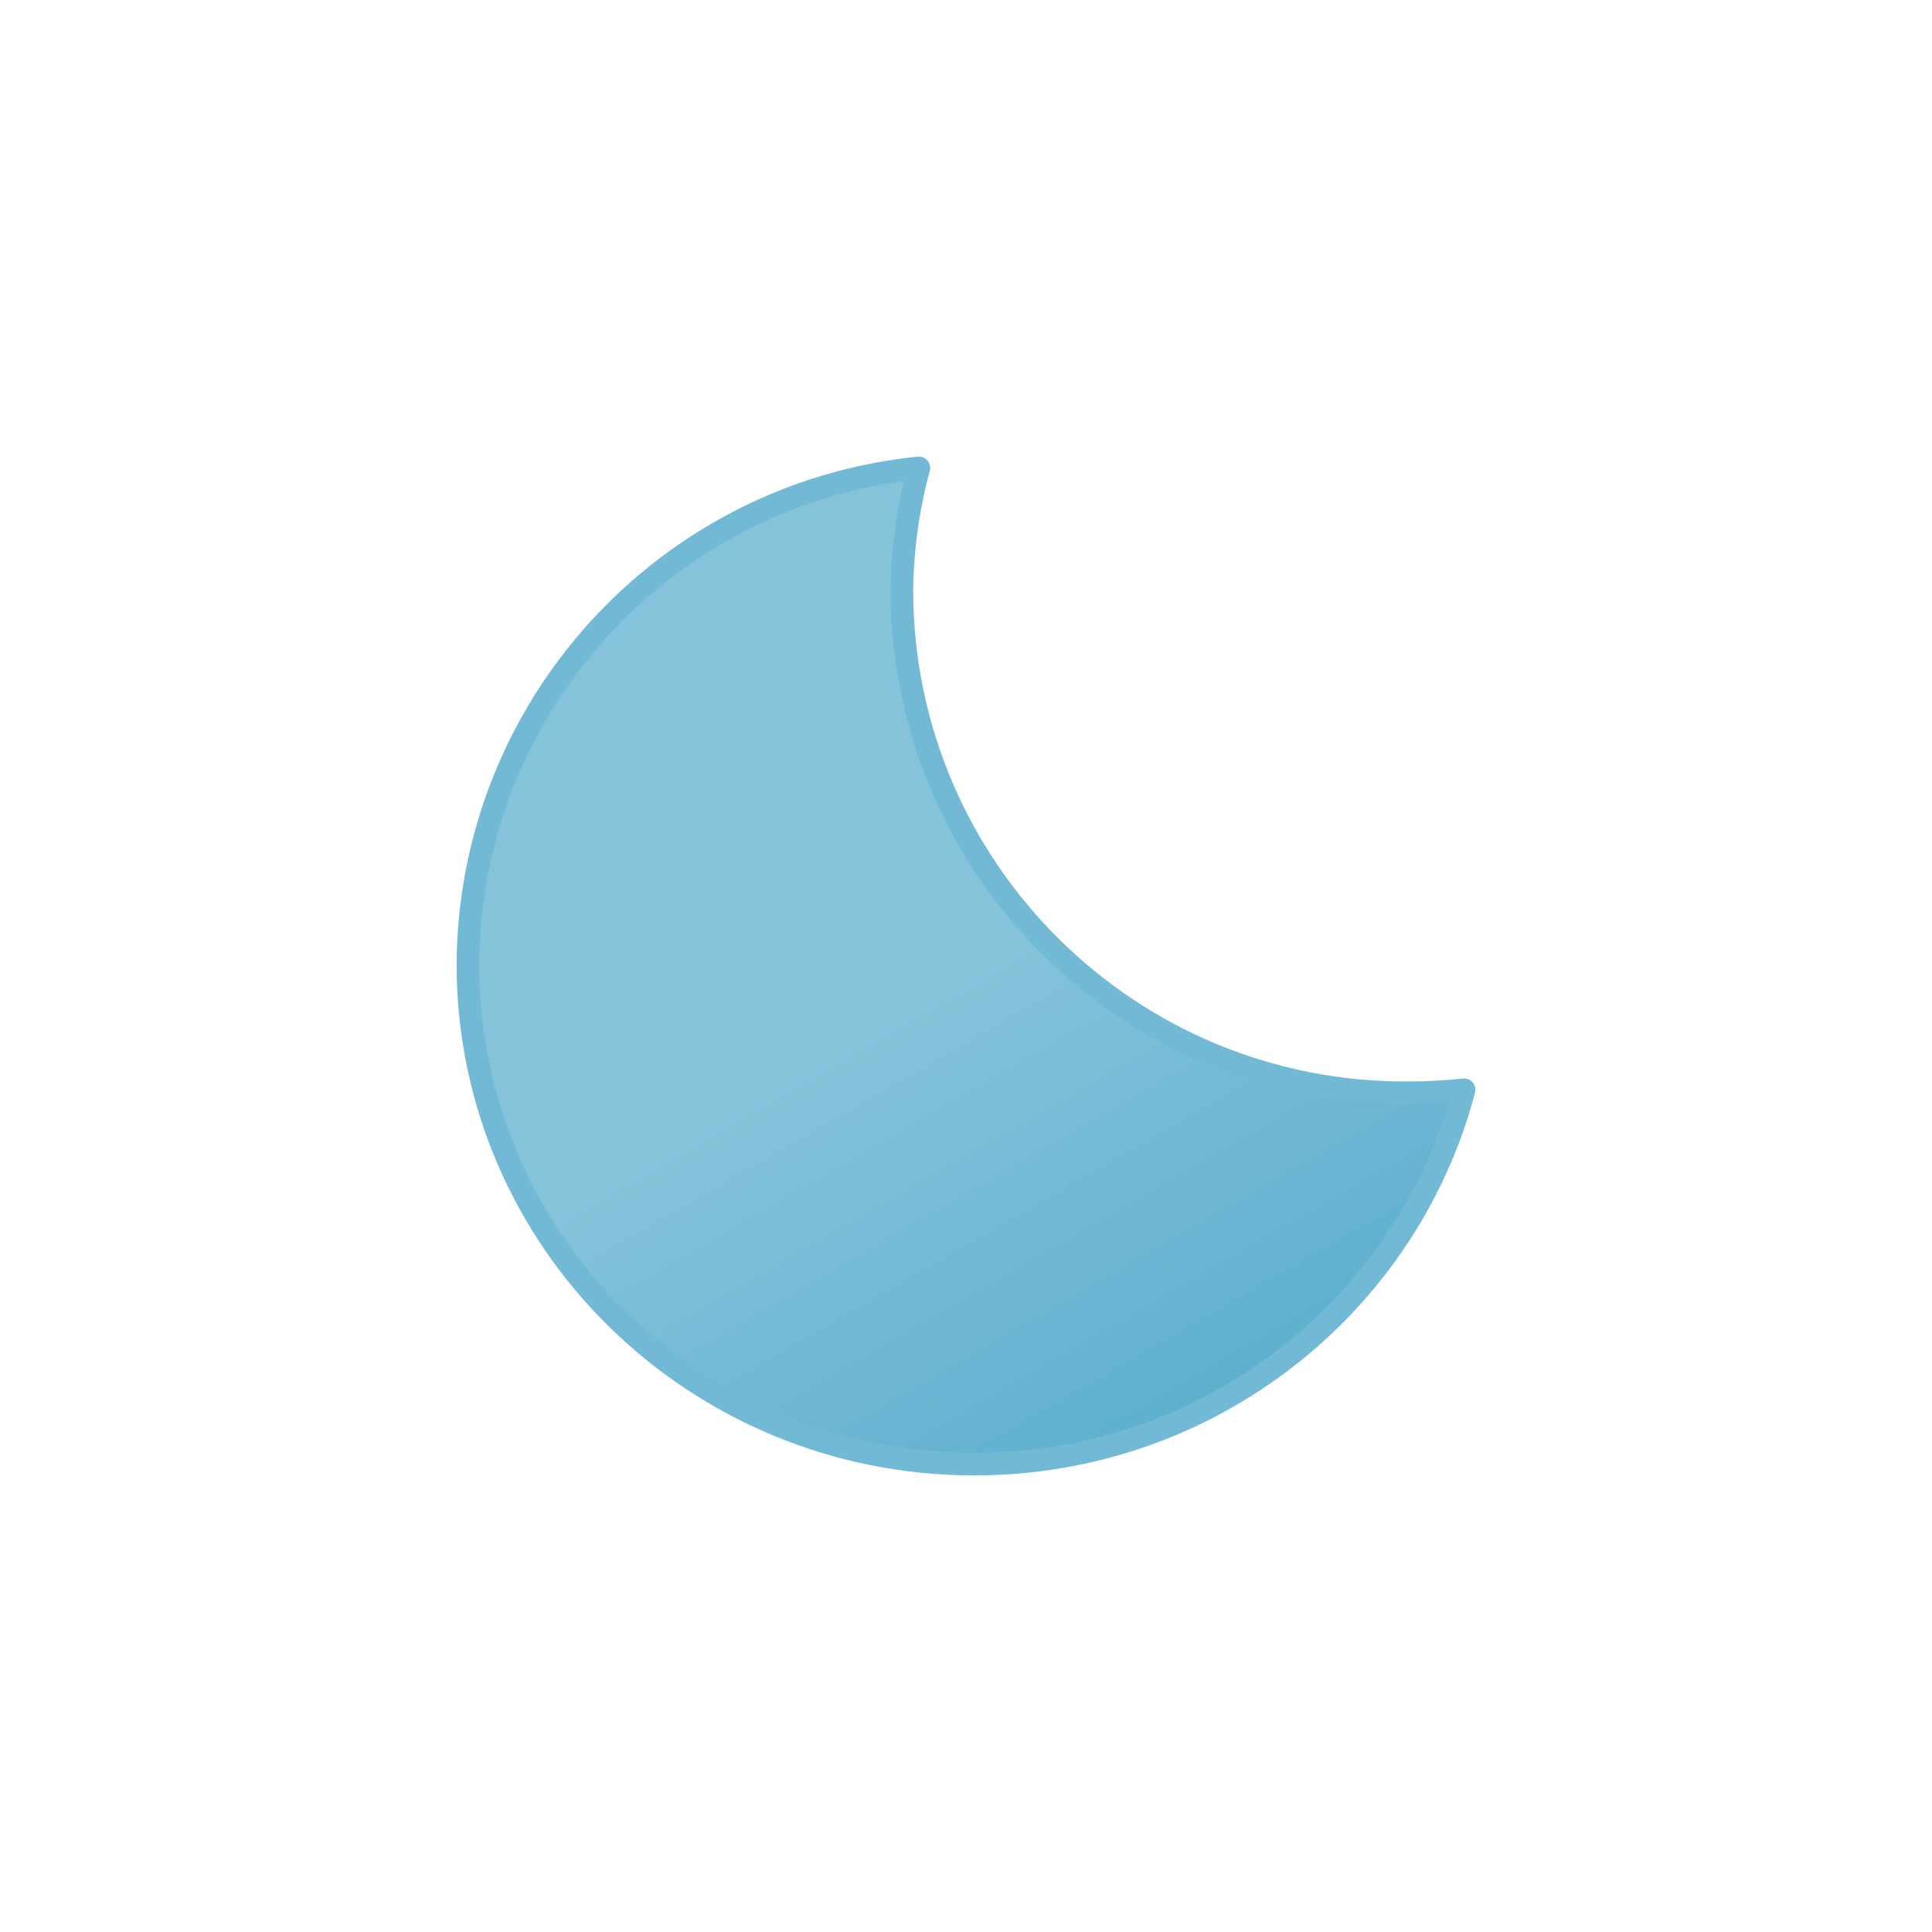
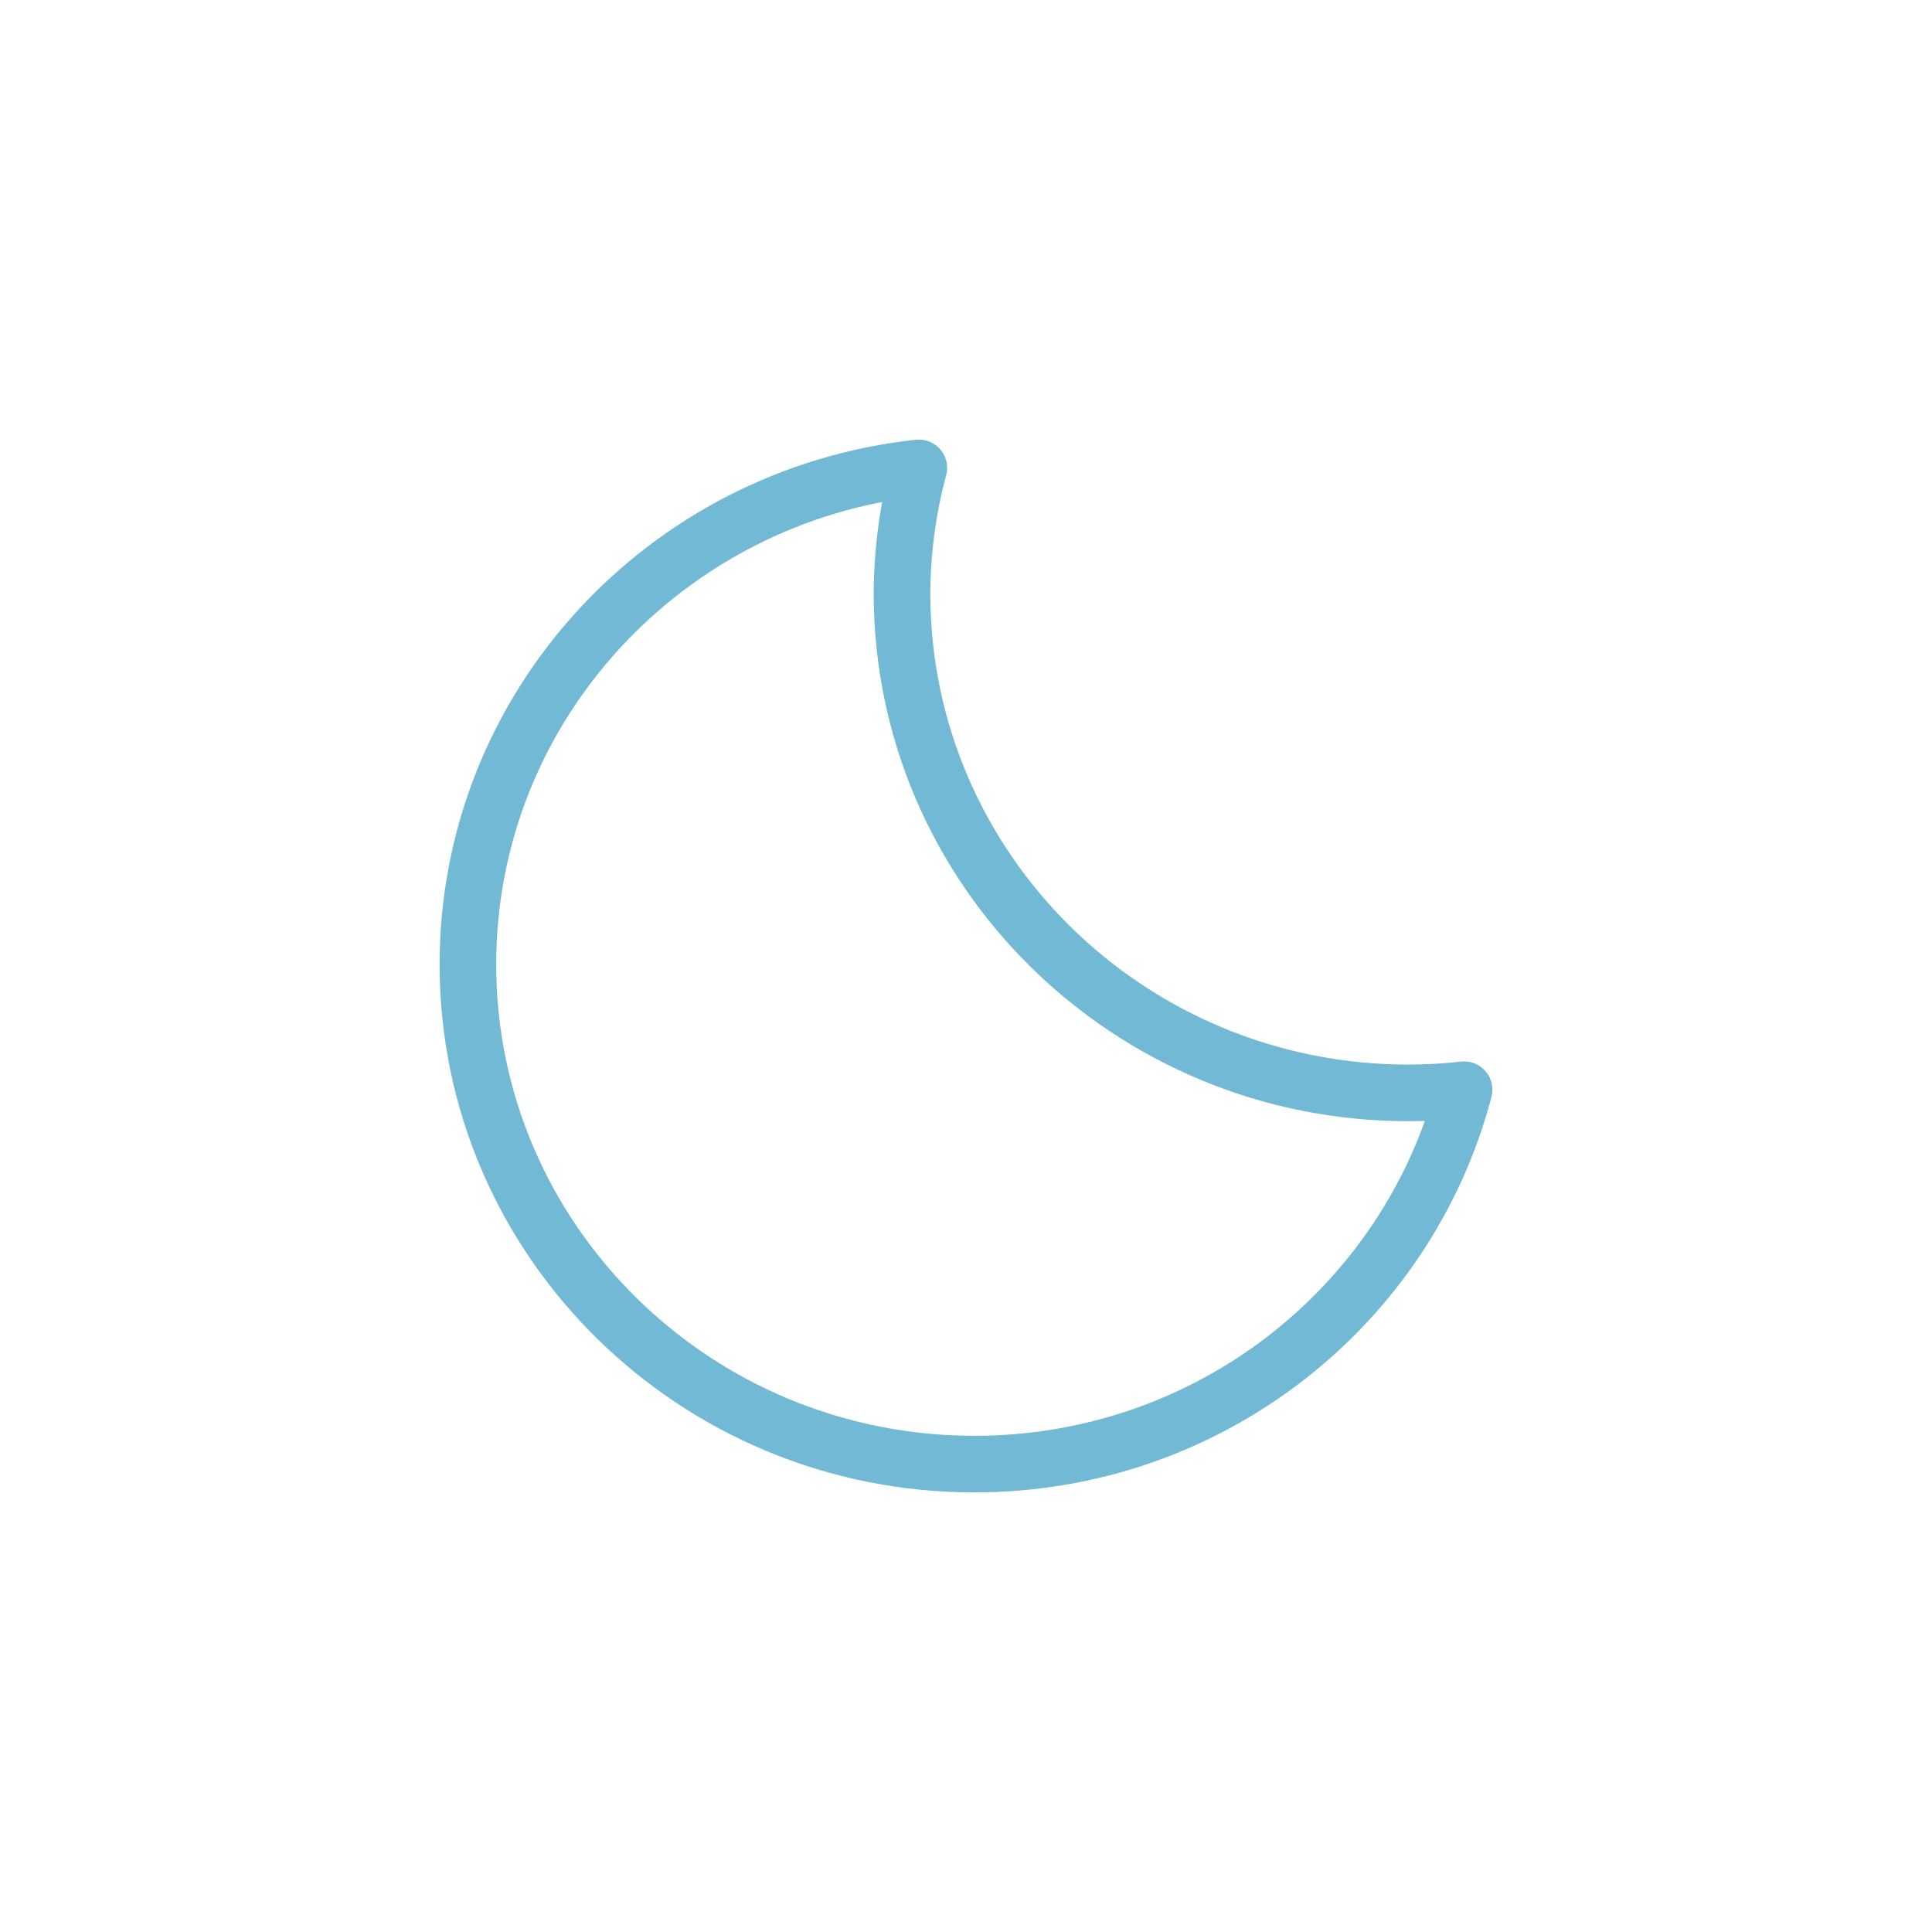
<svg xmlns="http://www.w3.org/2000/svg" xmlns:xlink="http://www.w3.org/1999/xlink" viewBox="0 0 512 512">
  <defs>
-     <linearGradient id="a" x1="54.3" x2="187.2" y1="29" y2="259.1" gradientUnits="userSpaceOnUse">
-       <stop offset="0" stop-color="#86c3db" />
-       <stop offset=".5" stop-color="#86c3db" />
-       <stop offset="1" stop-color="#5eafcf" />
-     </linearGradient>
-     <symbol id="b" overflow="visible" viewBox="0 0 270 270">
-       <path fill="url(#a)" stroke="#72b9d5" stroke-linecap="round" stroke-linejoin="round" stroke-width="6" d="M252.3 168.6A133.4 133.4 0 01118 36.2 130.5 130.5 0 01122.5 3 133 133 0 003 134.6C3 207.7 63 267 137.2 267c62.5 0 114.8-42.2 129.8-99.2a135.6 135.6 0 01-14.8.8Z" />
+     <symbol id="a" viewBox="0 0 279 279">
+       <path d="M256.75,173.13c-74.12,0-134.21-59.28-134.21-132.42A130.48,130.48,0,0,1,127,7.5C59.79,14.75,7.5,70.87,7.5,139.08c0,73.13,60.09,132.42,134.21,132.42,62.48,0,114.83-42.18,129.79-99.21A135.56,135.56,0,0,1,256.75,173.13Z" fill="none" stroke="#72b9d5" stroke-linecap="round" stroke-linejoin="round" stroke-width="15" />
    </symbol>
  </defs>
-   <use xlink:href="#b" width="270" height="270" transform="translate(121 121)" />
+   <use width="279" height="279" transform="translate(116.5 116.5)" xlink:href="#a" />
</svg>
